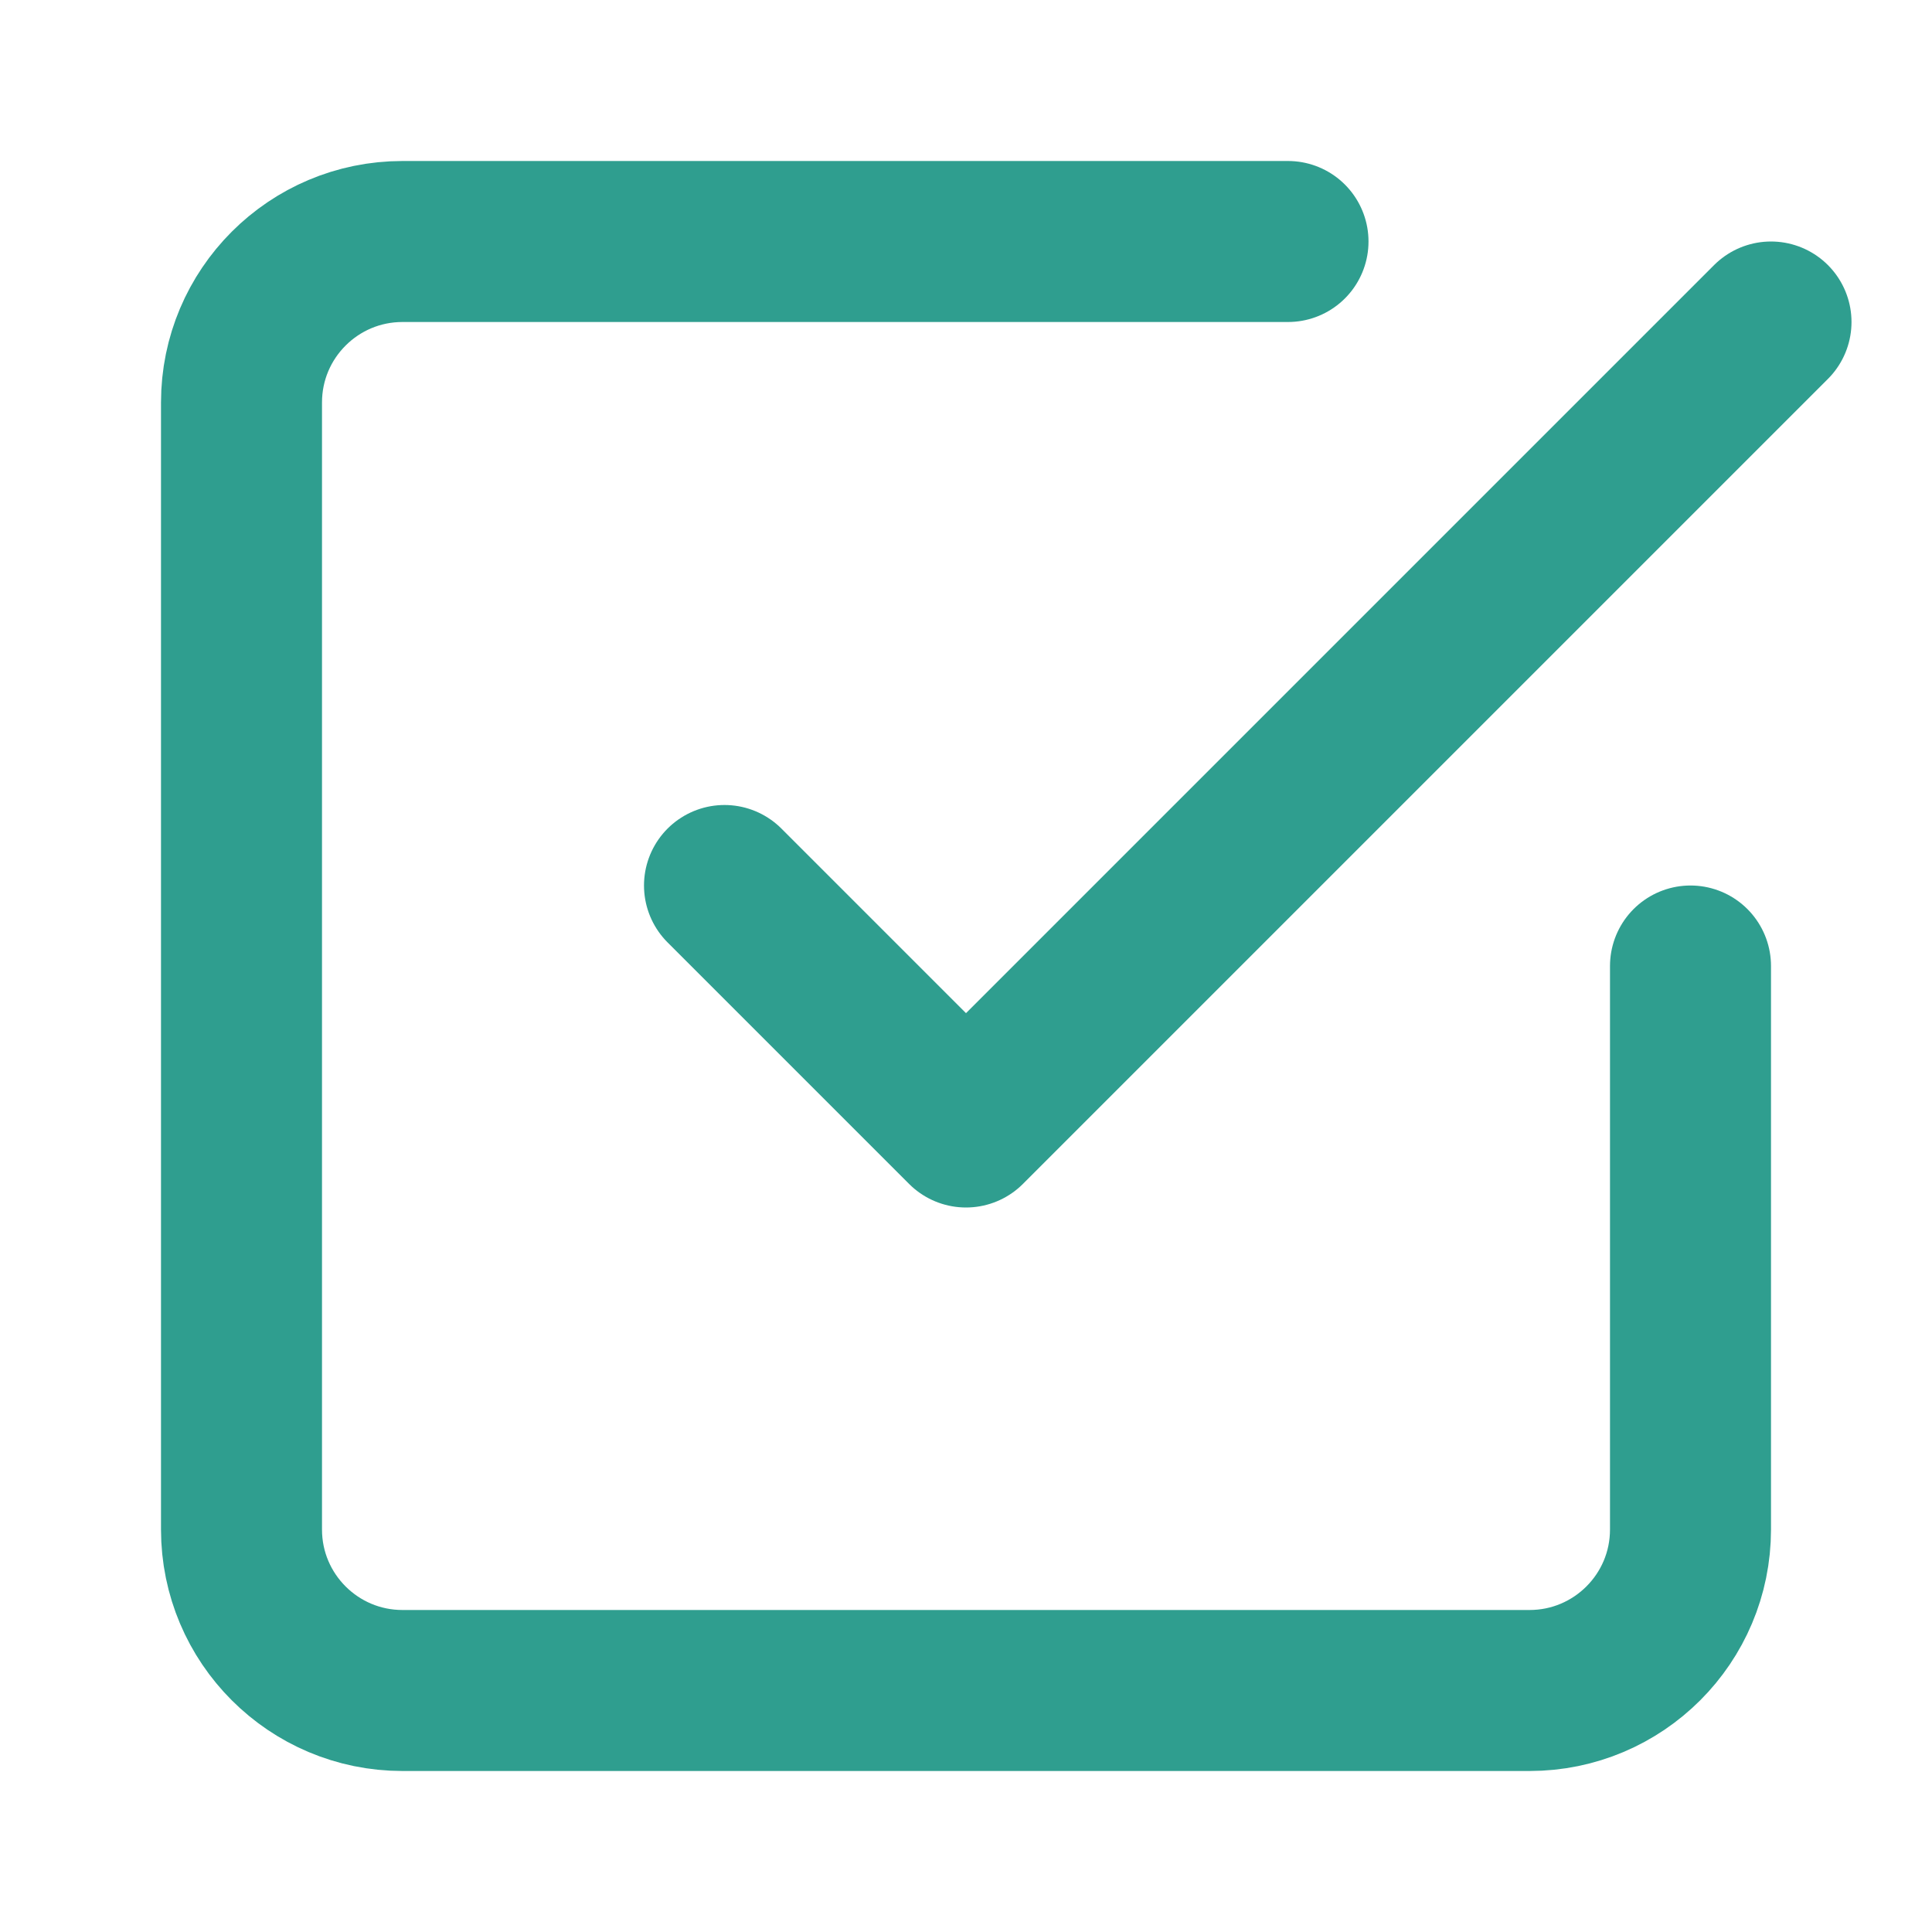
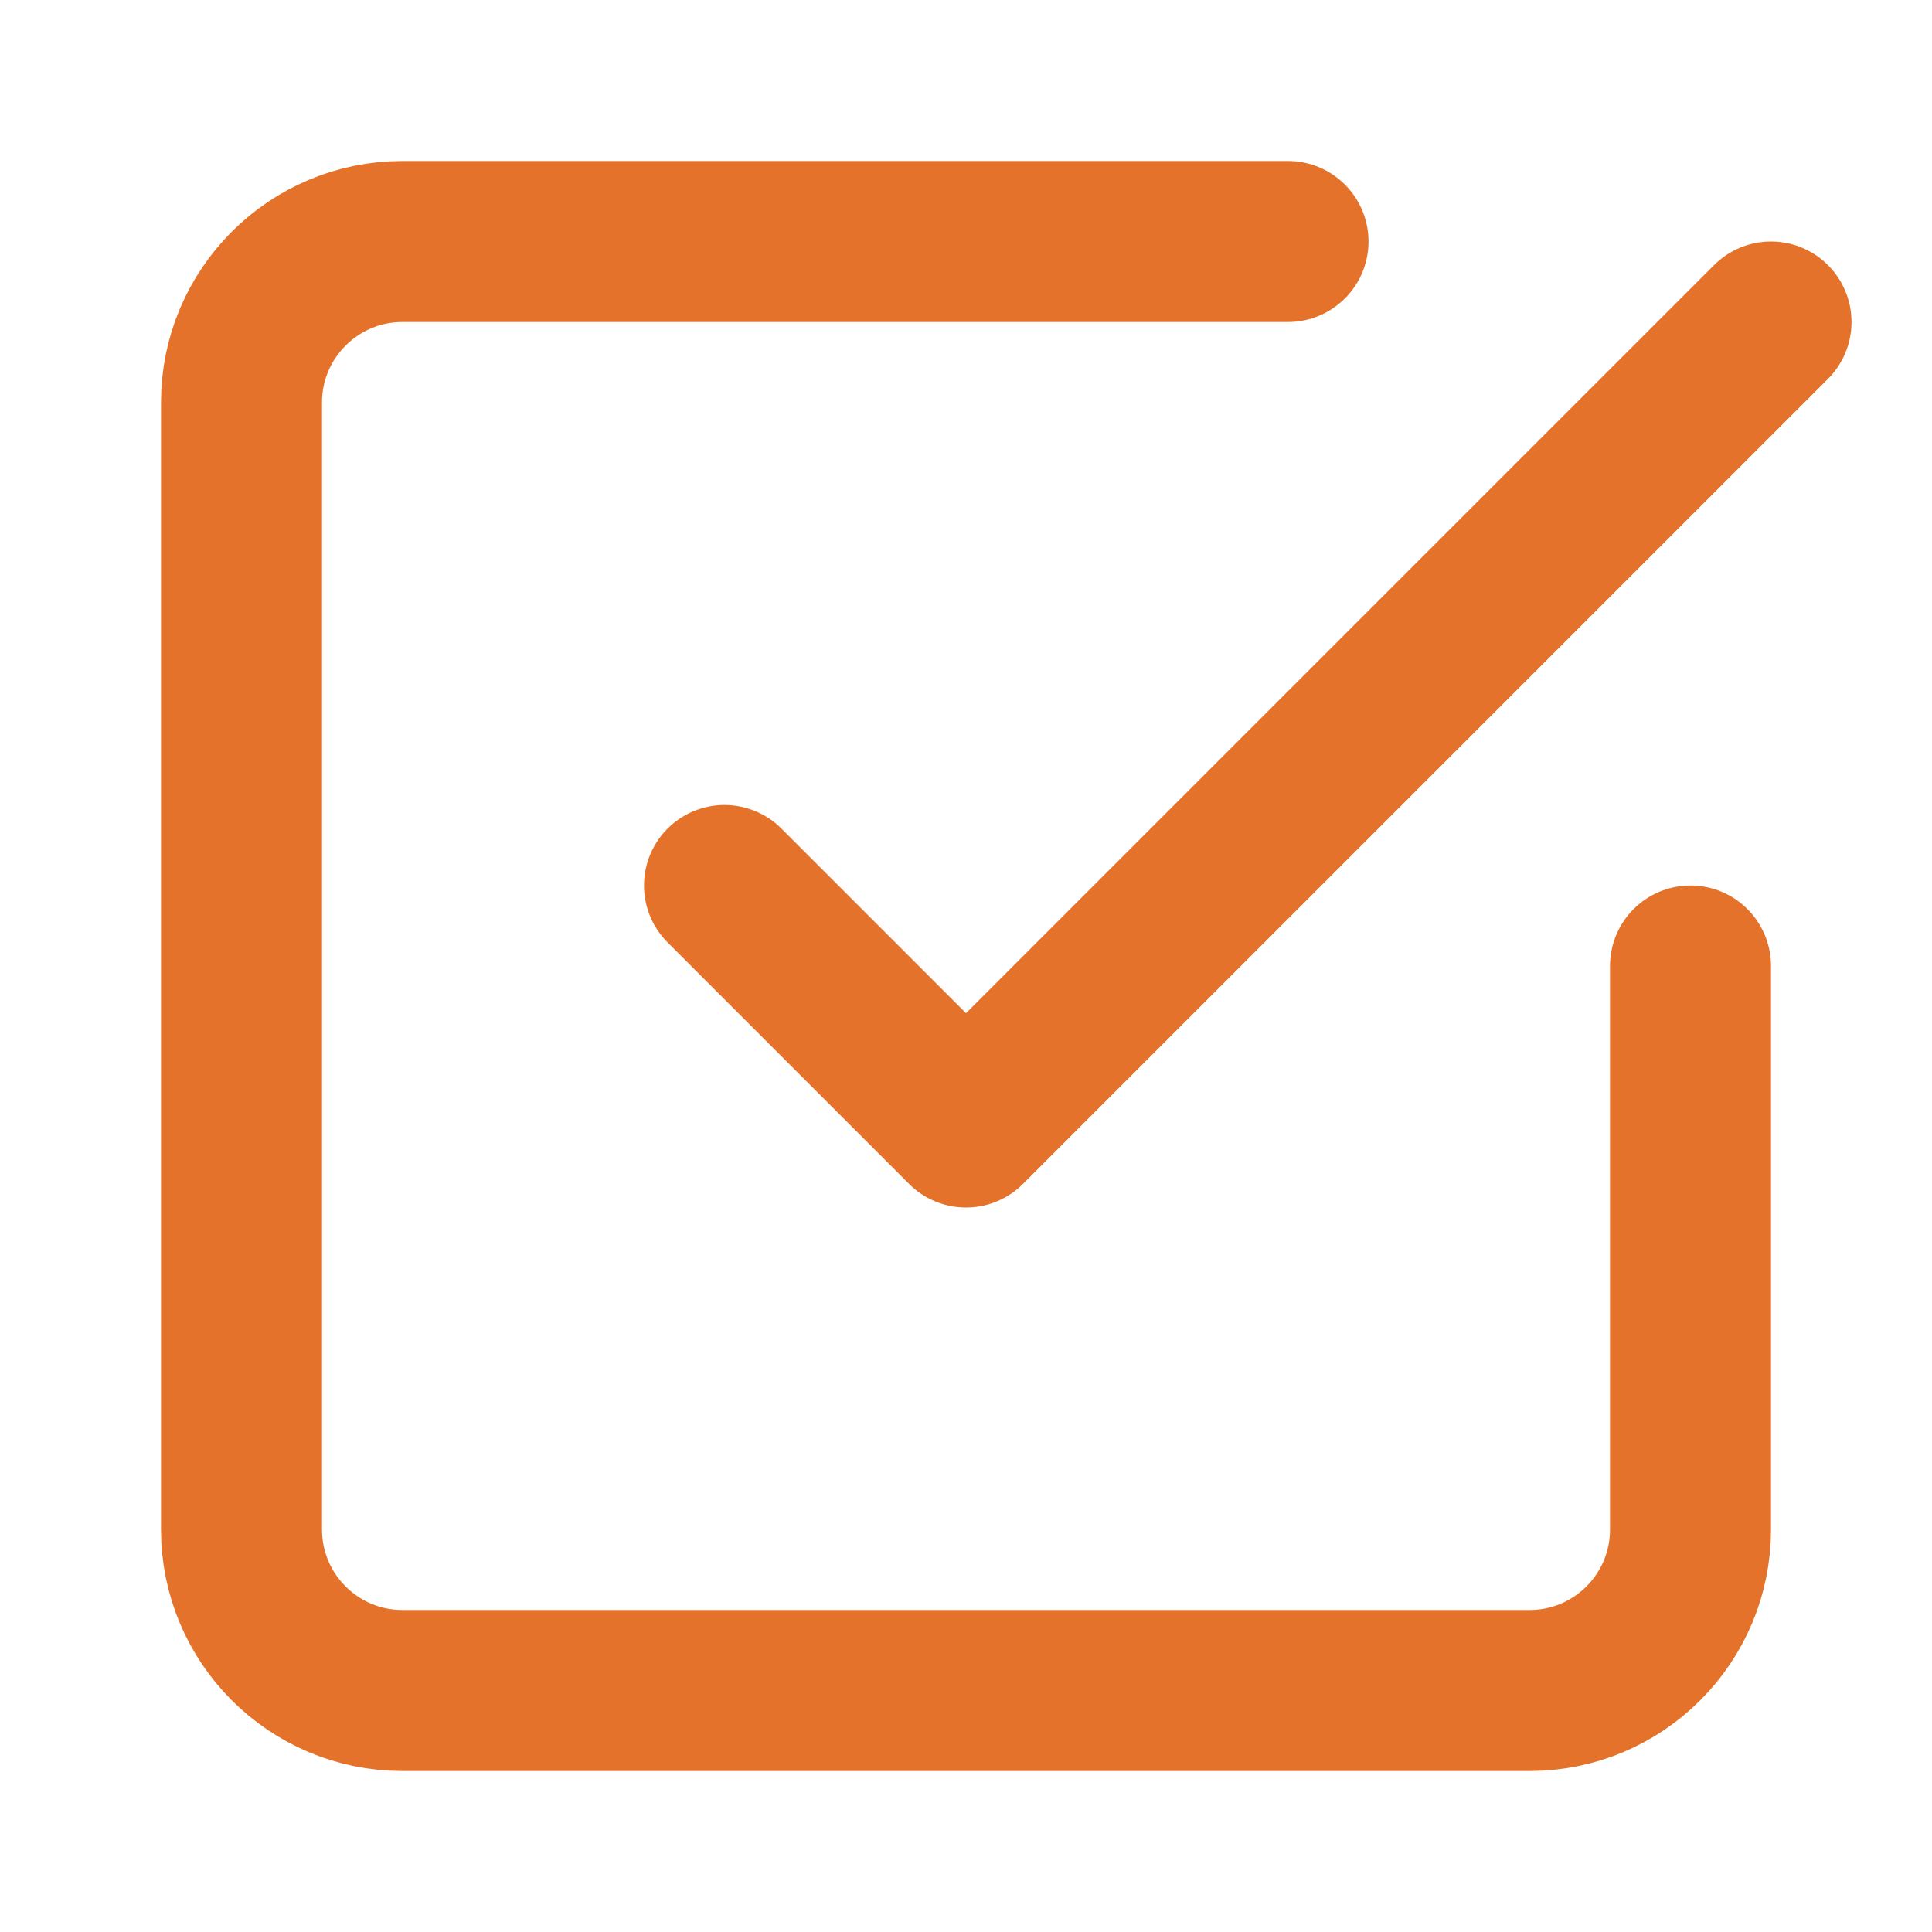
- <svg xmlns="http://www.w3.org/2000/svg" viewBox="0 0 24 24" fill="none" stroke="#2f9e8f" stroke-width="2" stroke-linecap="round" stroke-linejoin="round" width="16" height="16">
+ <svg xmlns="http://www.w3.org/2000/svg" viewBox="0 0 24 24" fill="none" stroke="#e5722a" stroke-width="2" stroke-linecap="round" stroke-linejoin="round" width="16" height="16">
  <polyline points="9 11 12 14 22 4" />
  <path d="M21 12v7a2 2 0 0 1-2 2H5a2 2 0 0 1-2-2V5a2 2 0 0 1 2-2h11" />
</svg>
